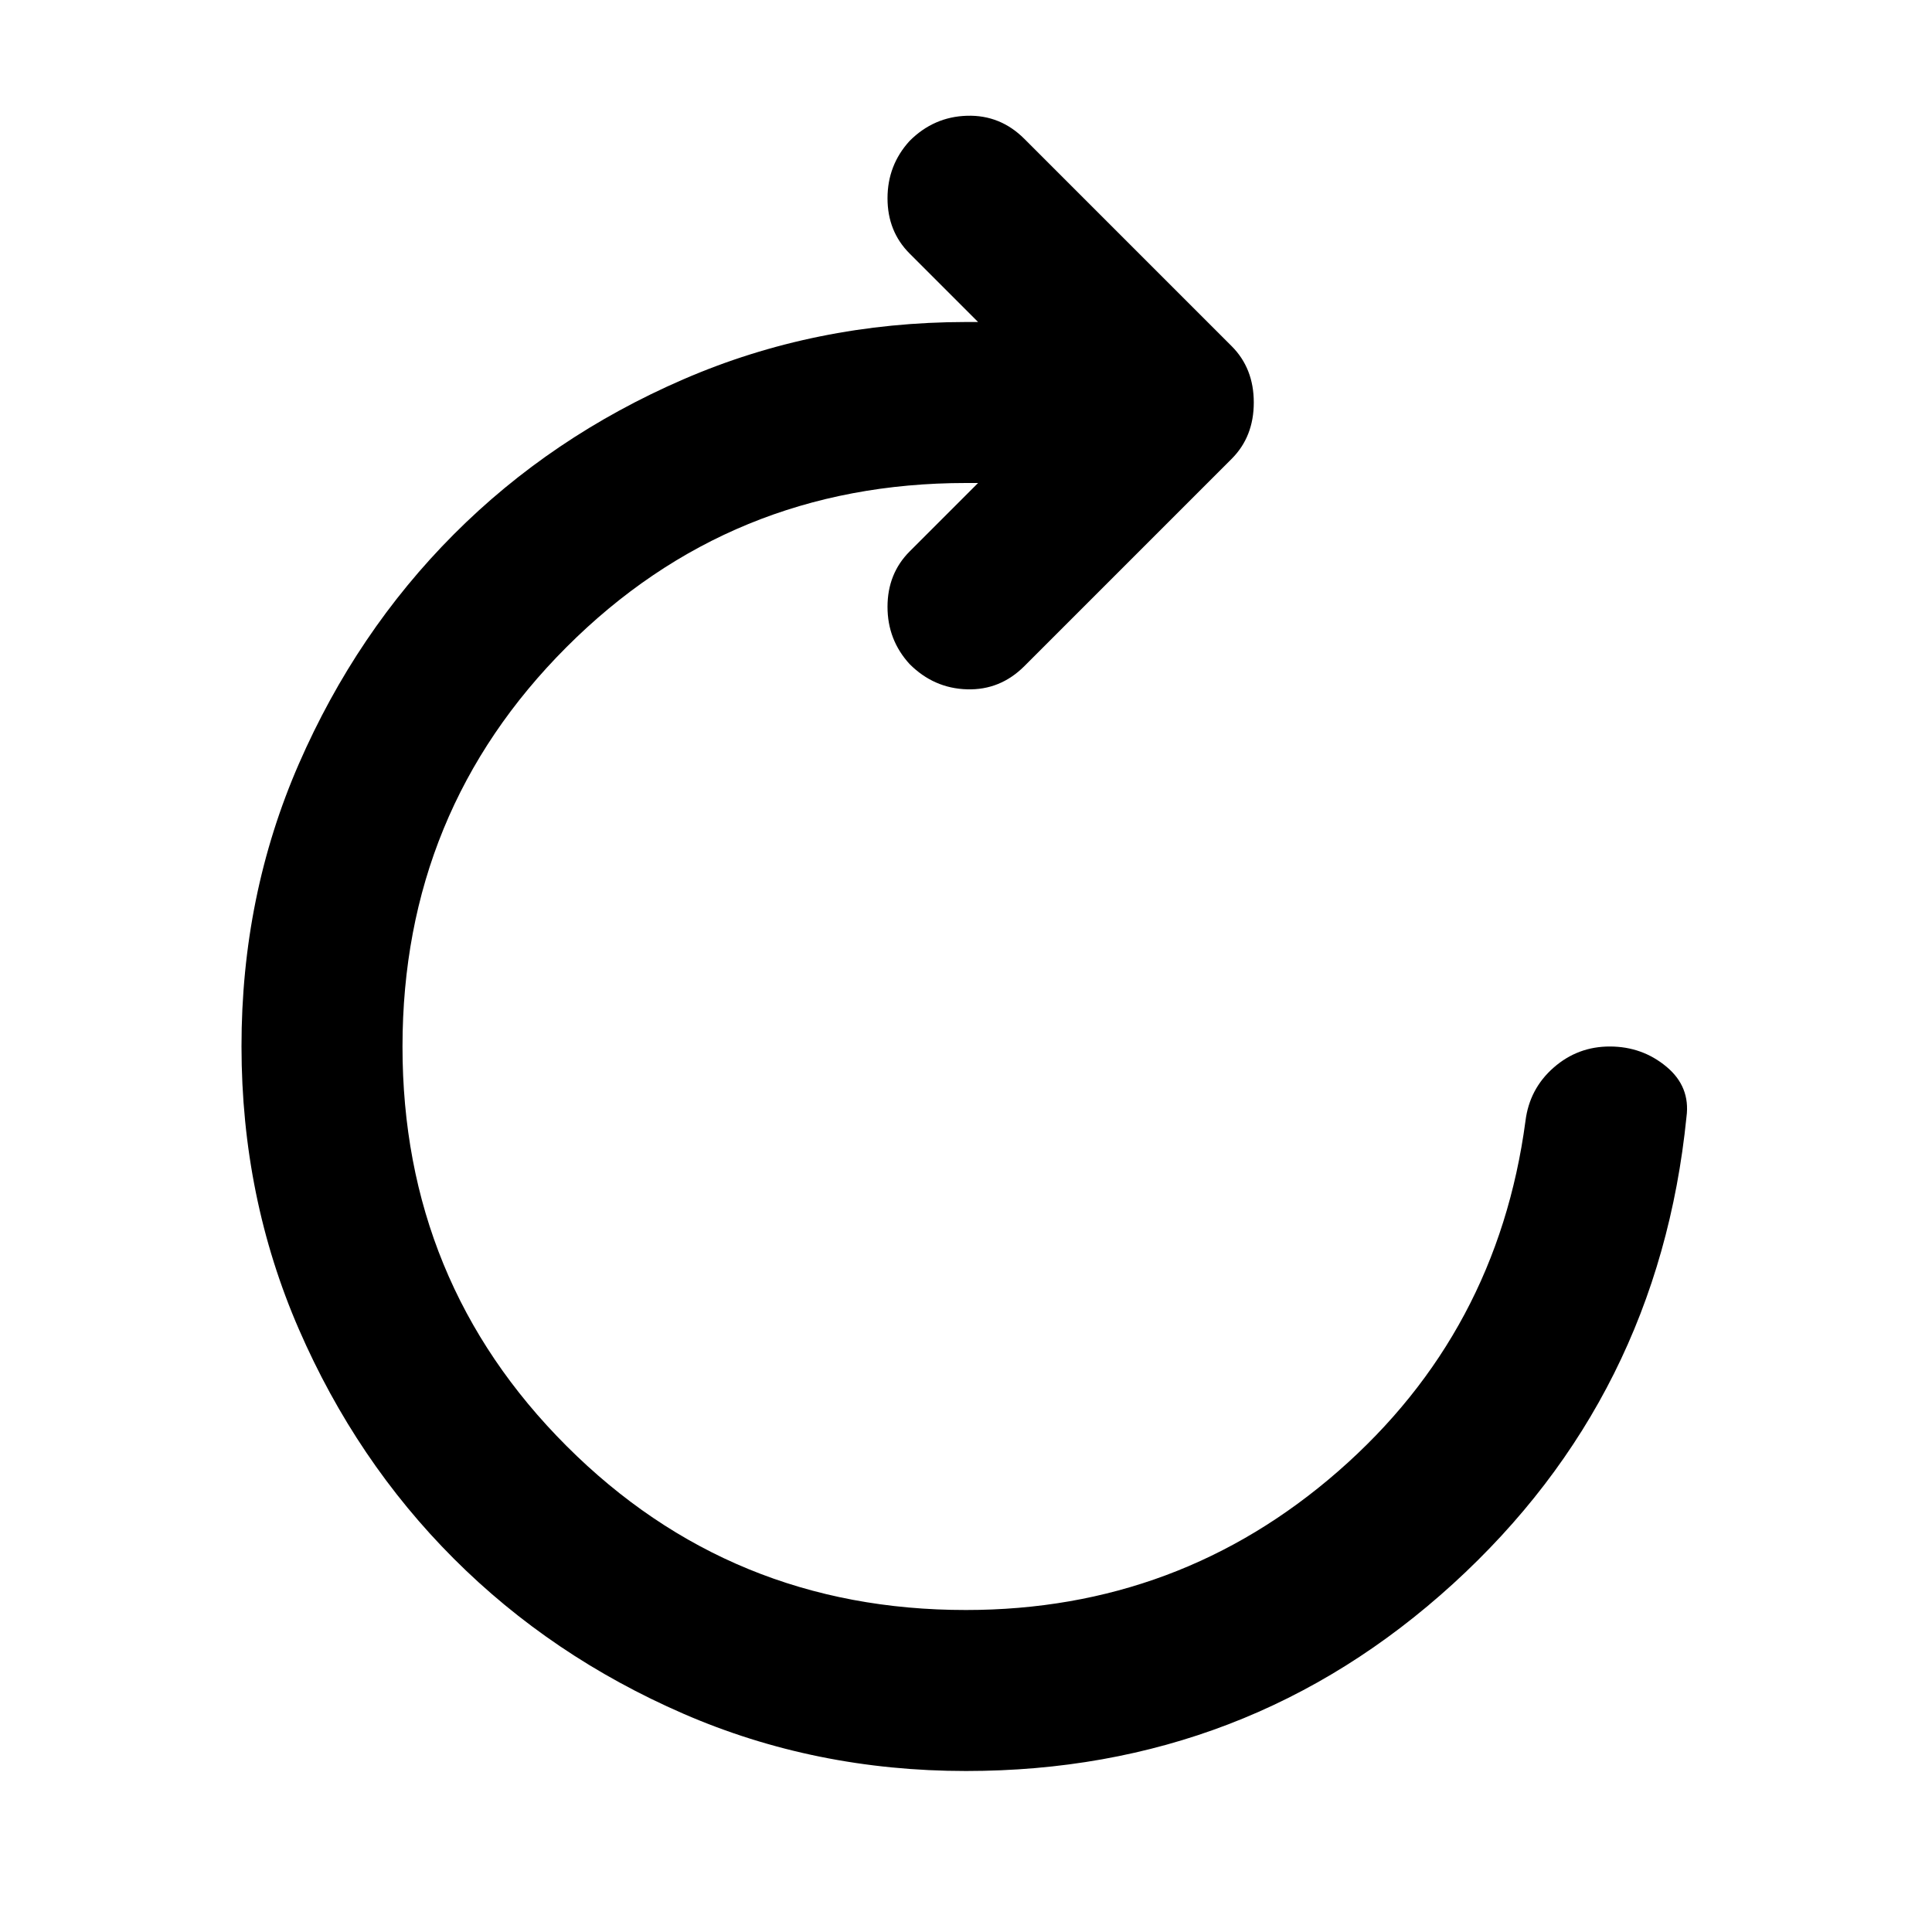
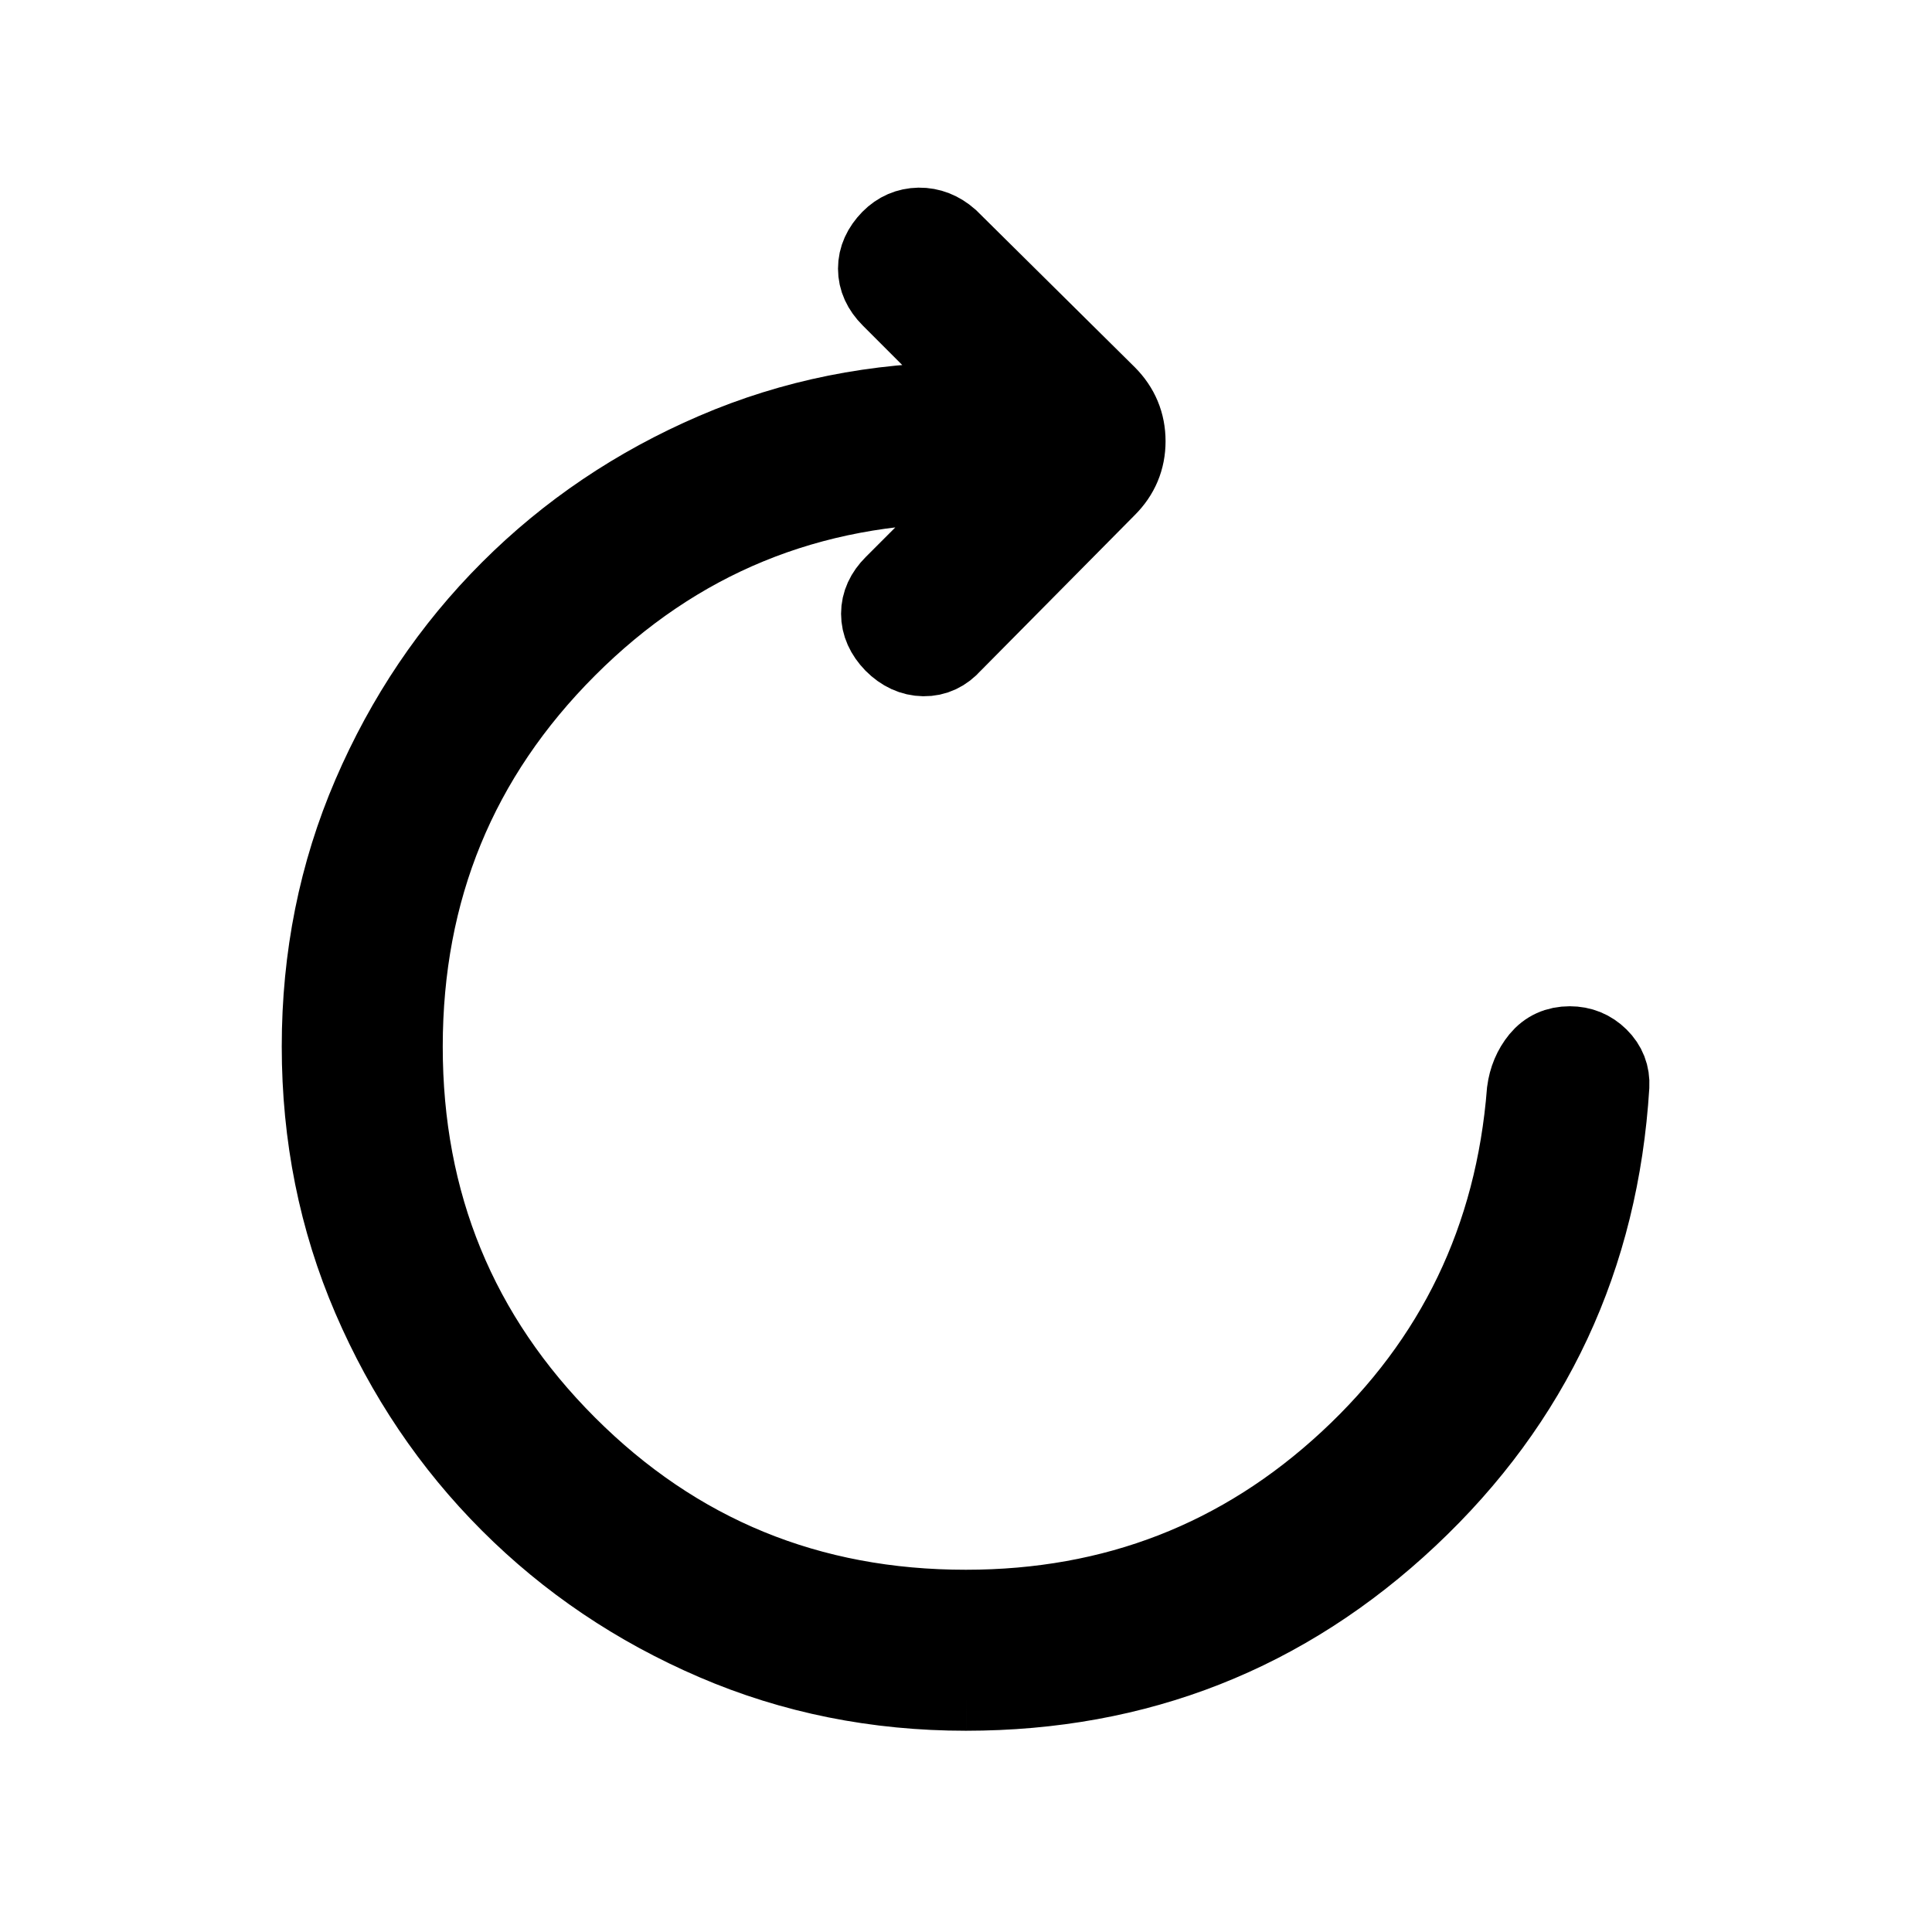
<svg xmlns="http://www.w3.org/2000/svg" viewBox="0 0 24 24">
-   <path fill="currentColor" d="M12 22q-1.875 0-3.512-.712t-2.85-1.925t-1.925-2.85T3 13t.713-3.512t1.924-2.85t2.85-1.925T12 4h.15l-.85-.85q-.275-.275-.275-.687t.275-.713q.3-.3.713-.312t.712.287L15.3 4.3q.275.275.275.7t-.275.7l-2.575 2.575q-.3.3-.712.288T11.3 8.25q-.275-.3-.275-.712t.275-.688l.85-.85H12Q9.075 6 7.038 8.038T5 13t2.038 4.963T12 20q2.65 0 4.625-1.725t2.325-4.35q.05-.4.35-.663T20 13t.7.25t.25.625q-.35 3.475-2.9 5.8T12 22" />
+   <path fill="currentColor" stroke="currentColor" d="M12 21q-1.664 0-3.118-.626T6.34 18.66t-1.714-2.542T4 13t.626-3.118T6.34 7.34t2.542-1.714T12 5h.38l-1.31-1.311q-.16-.16-.16-.352t.16-.356q.145-.146.346-.15q.201-.002.367.144l1.96 1.94q.236.237.236.566t-.237.565l-1.92 1.94q-.147.166-.348.163t-.366-.168q-.16-.166-.16-.357t.16-.351L12.38 6H12Q9.075 6 7.038 8.038T5 13t2.038 4.963T12 20q2.766 0 4.76-1.85t2.21-4.59q.03-.227.166-.394q.137-.166.364-.166q.208 0 .354.144t.135.346q-.197 3.187-2.497 5.348T12 21" />
</svg>
